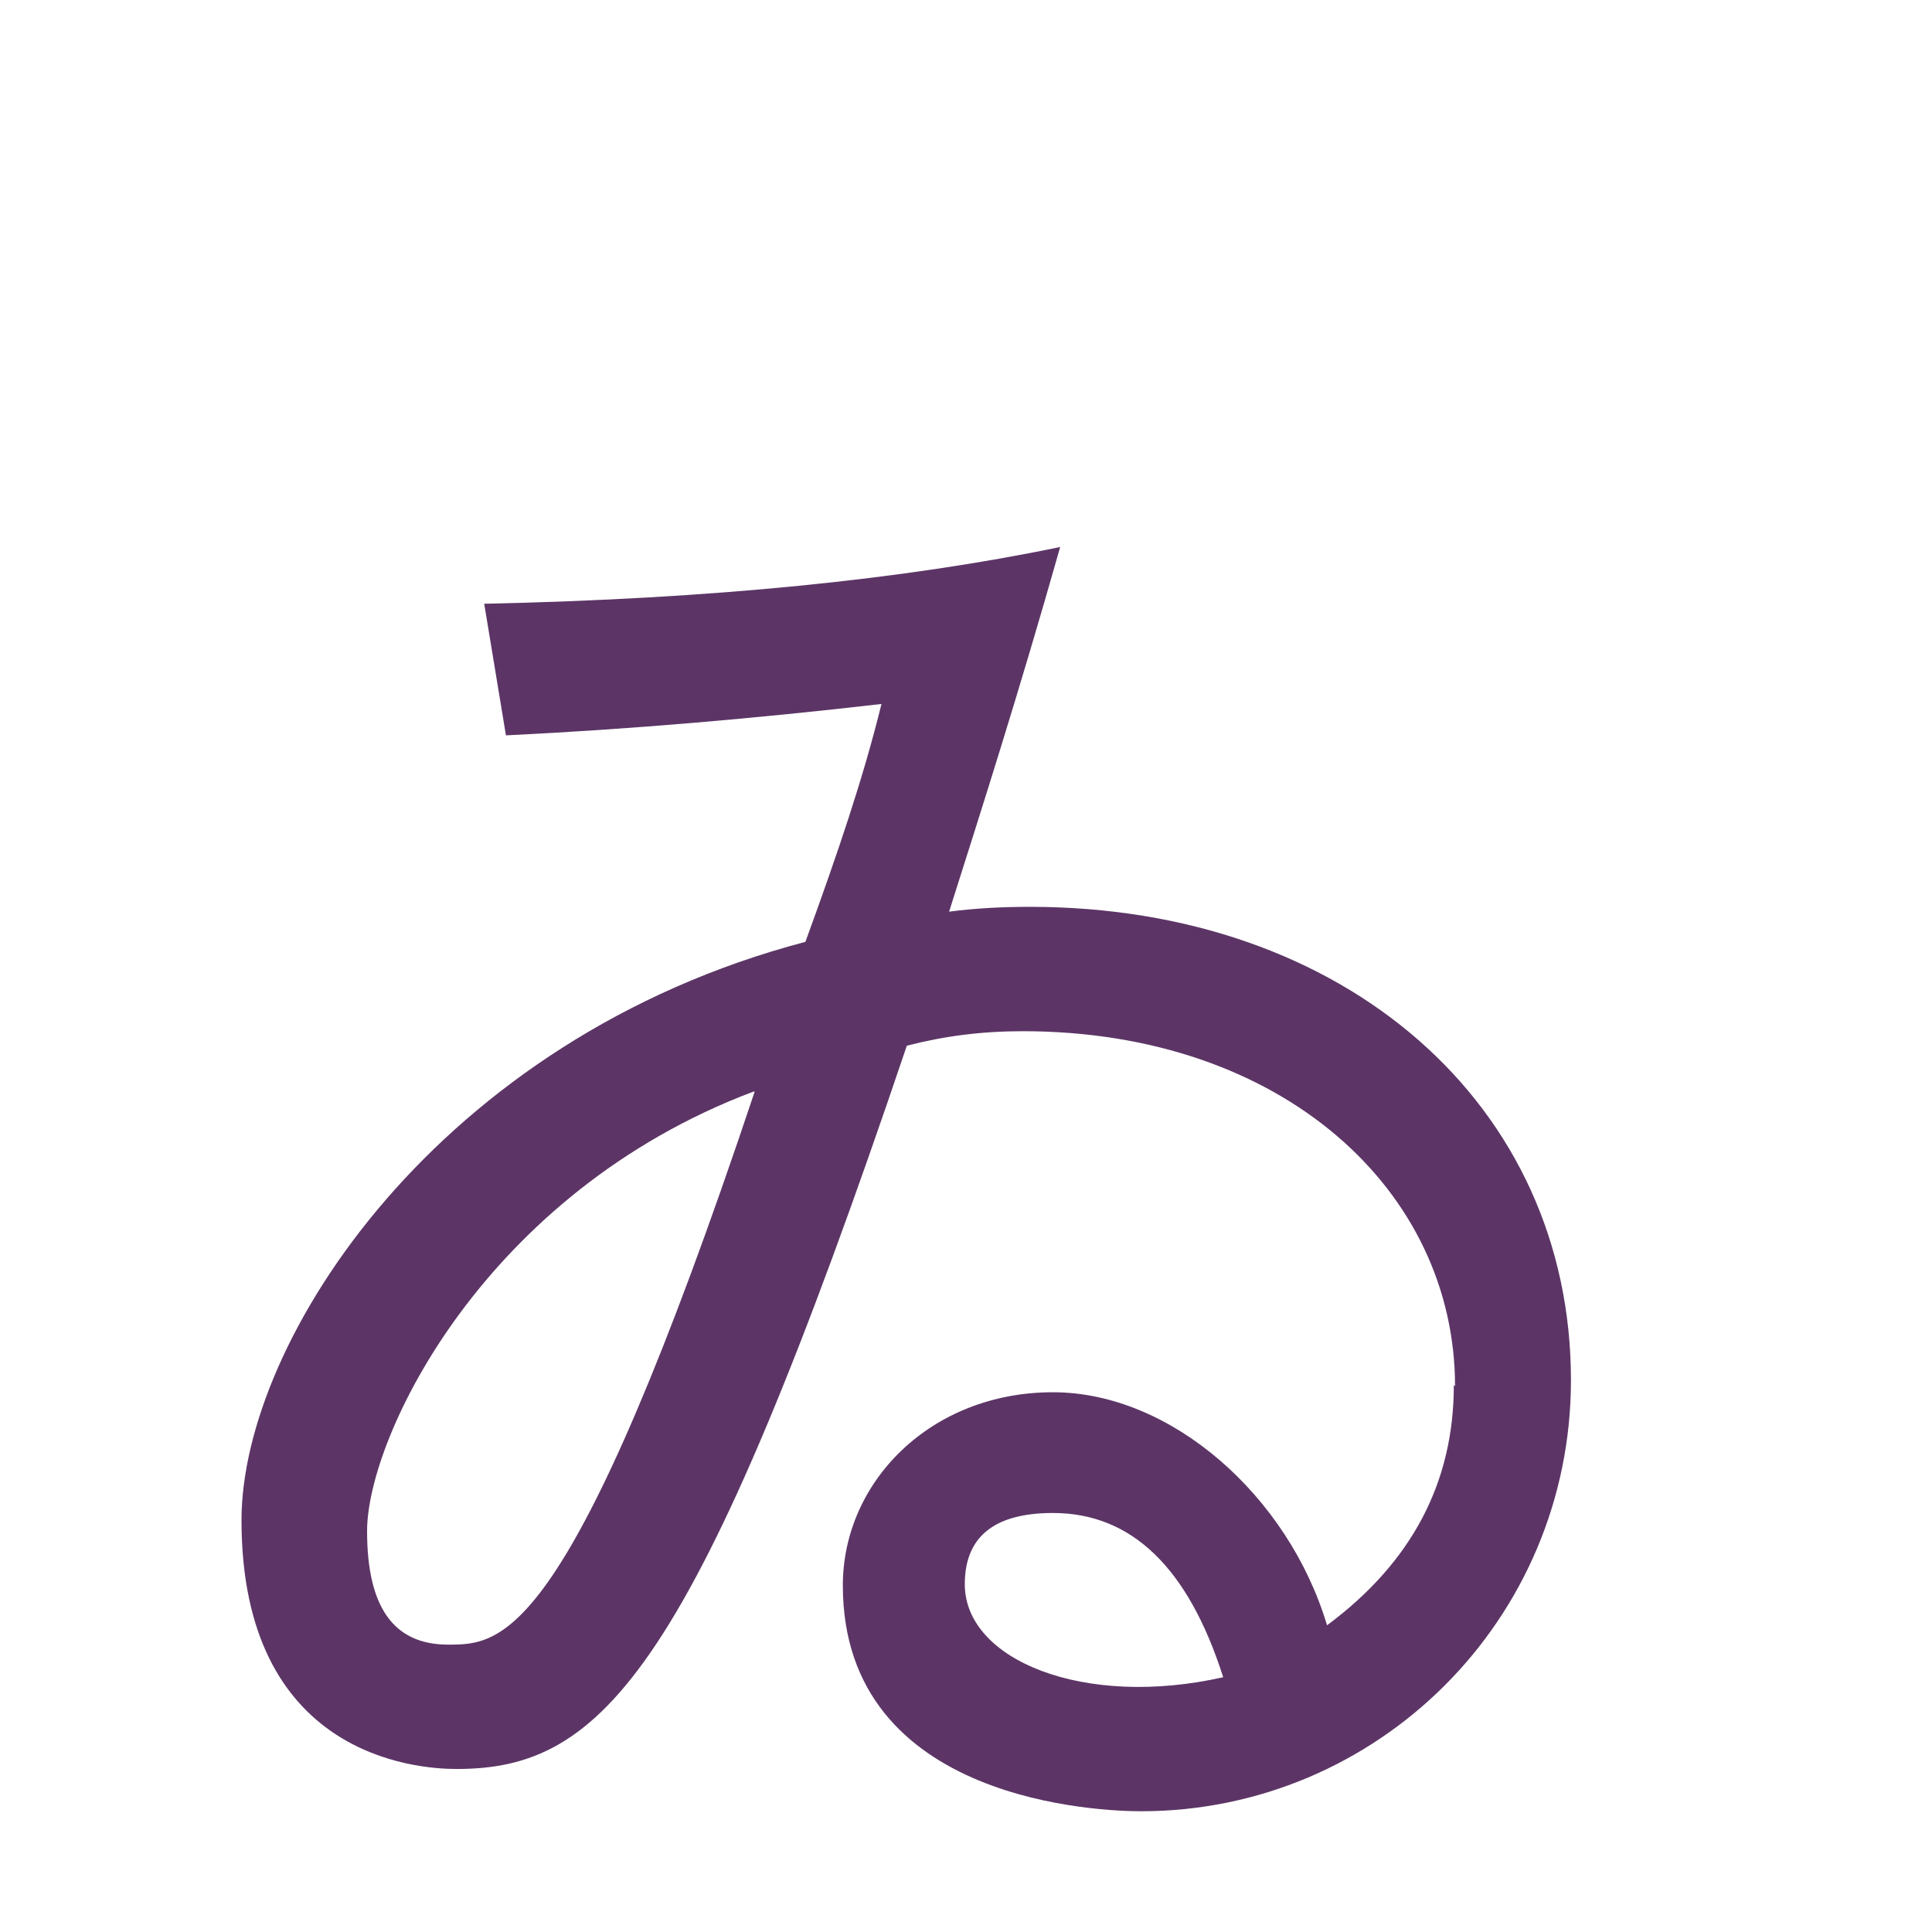
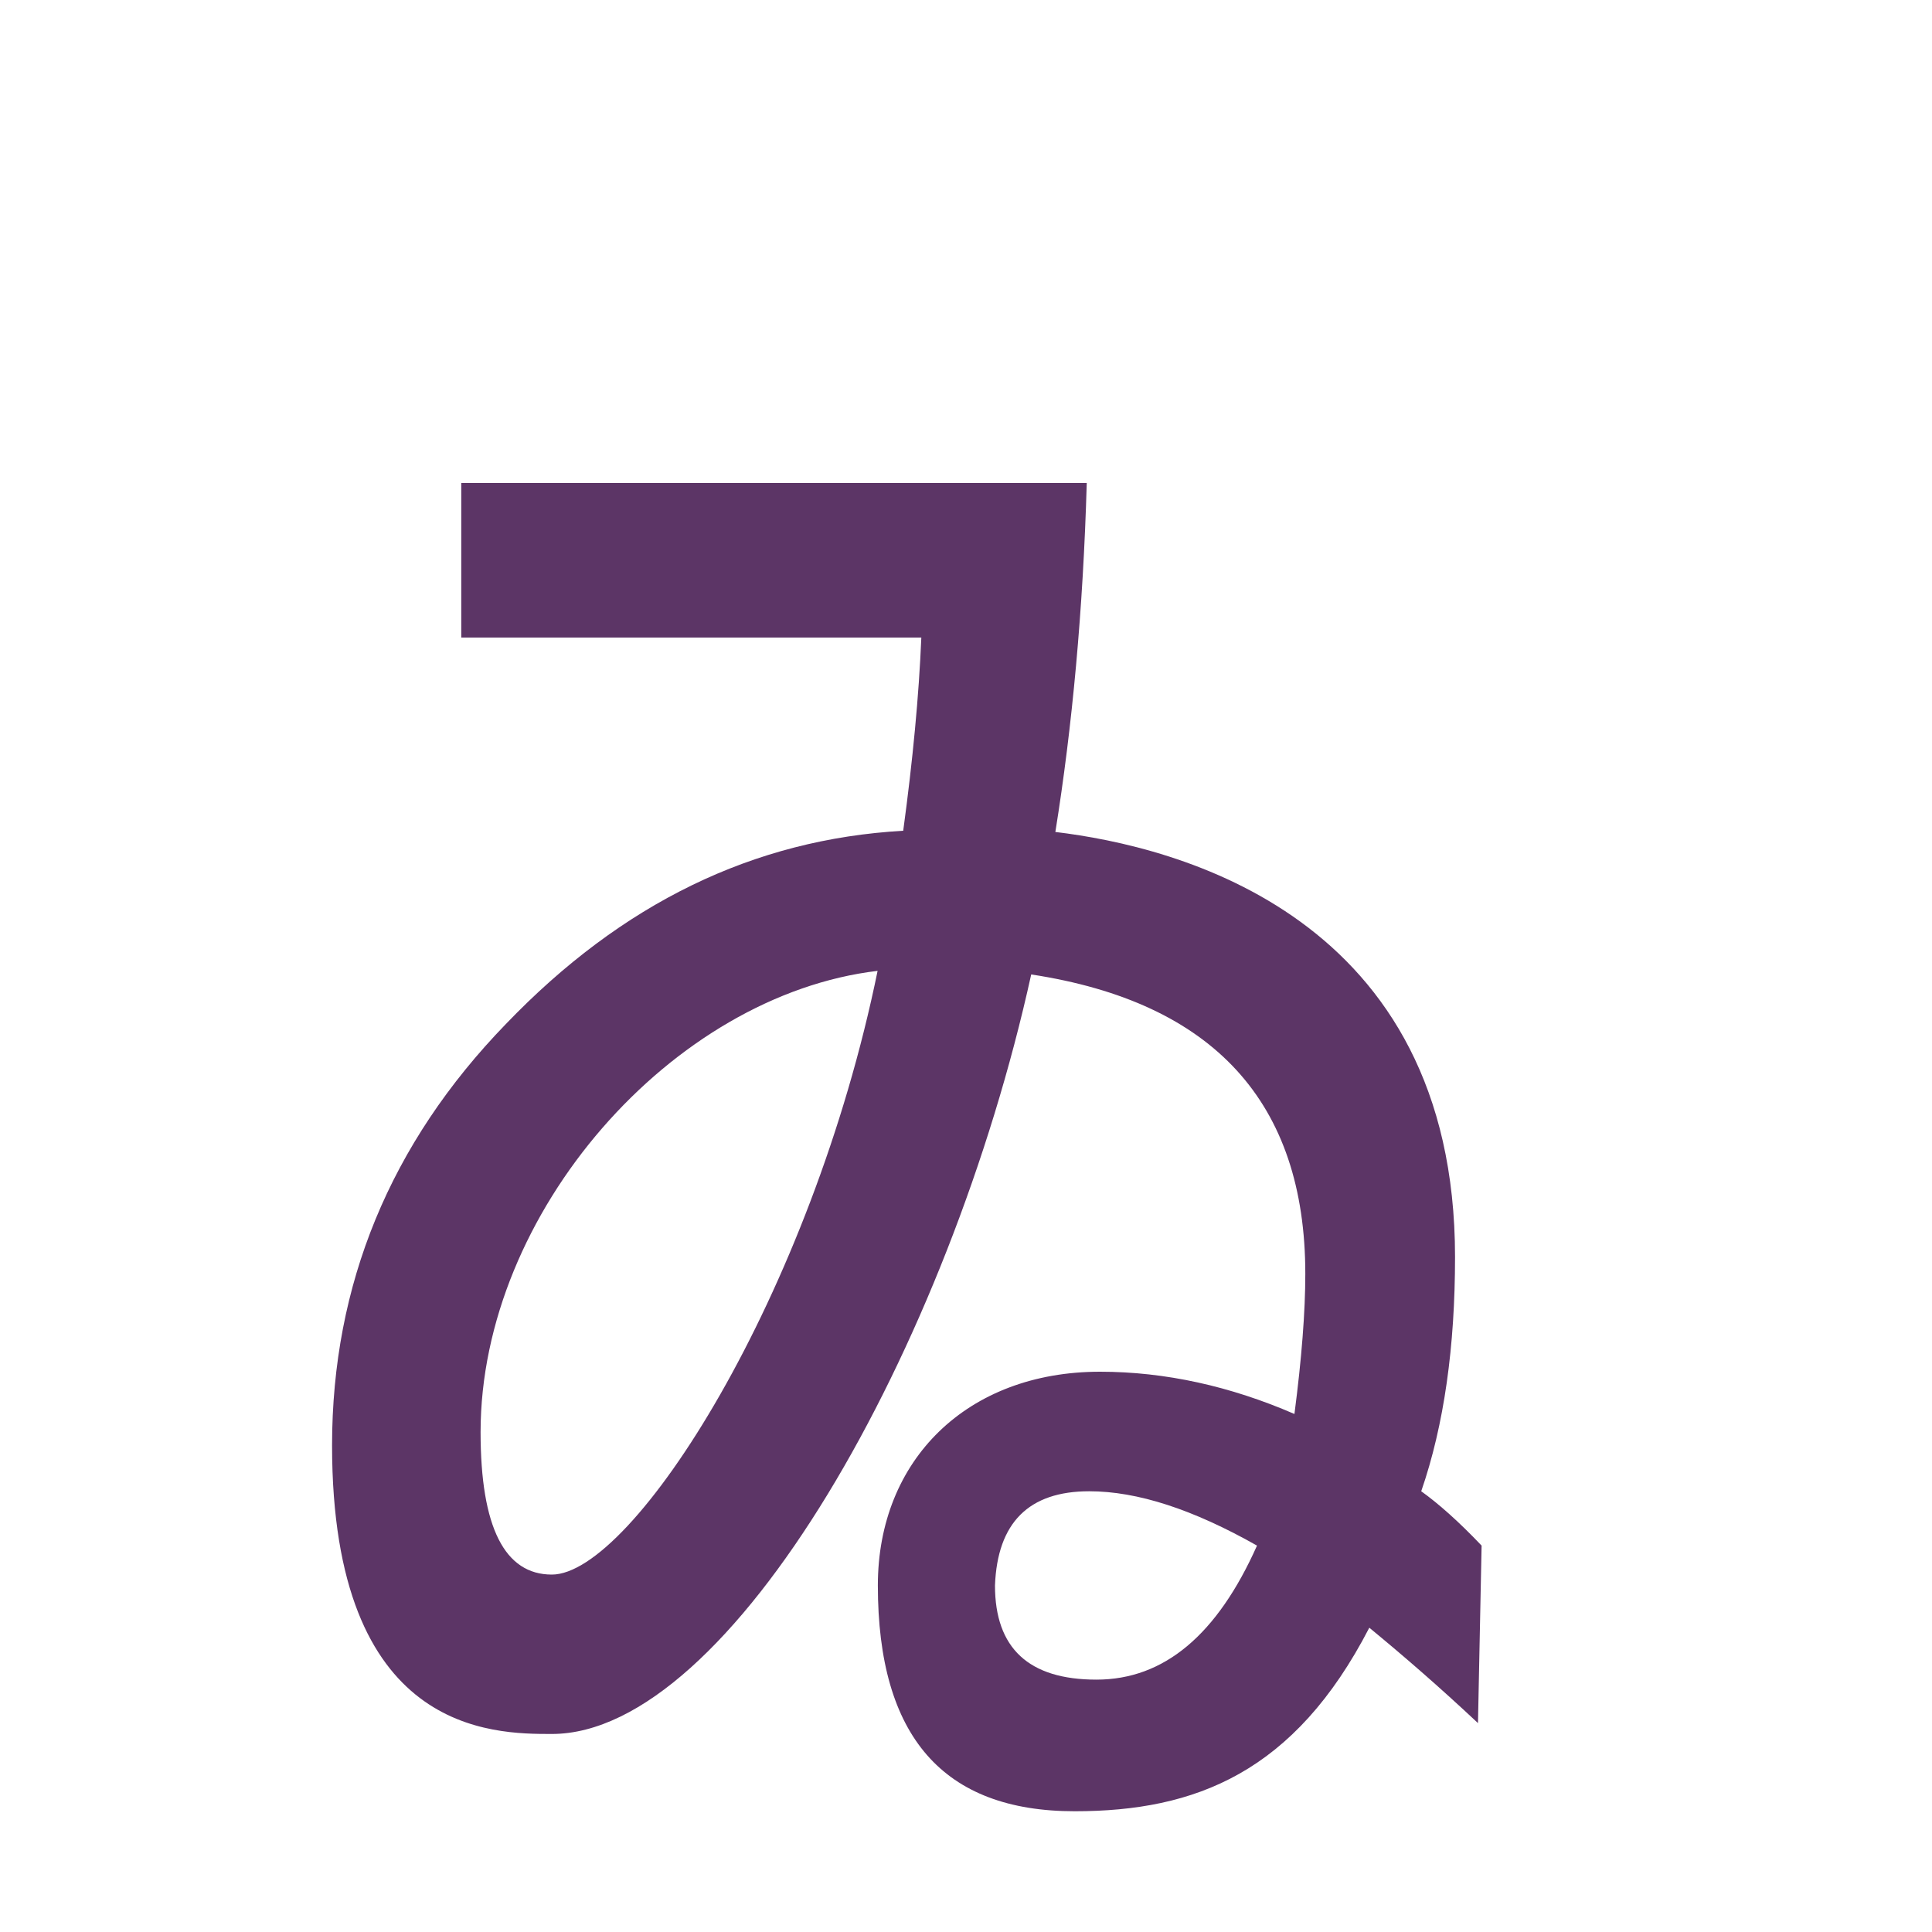
<svg xmlns="http://www.w3.org/2000/svg" height="16" viewBox="0 0 16 16" width="16">
-   <path d="m12.05 11.48c0-1.62-1.43-2.94-3.58-2.94-.34 0-.65.04-.96.12-1.76 5.21-2.52 5.99-3.73 5.99-.34 0-1.78-.11-1.78-2.06 0-1.49 1.63-3.99 4.67-4.79.27-.74.48-1.36.63-1.97-1.04.12-2.08.21-3.11.26l-.18-1.09c1.89-.04 3.47-.2 4.77-.47-.34 1.2-.65 2.17-.92 3.02.23-.03.45-.04.67-.04 2.61 0 4.48 1.64 4.48 3.92 0 1.98-1.6 3.57-3.56 3.57-.3 0-2.47-.06-2.47-1.87 0-.86.73-1.6 1.74-1.6.98 0 1.95.86 2.27 1.93.7-.52 1.05-1.18 1.05-1.99zm-5.81-2.44c-2.23.84-3.2 2.86-3.2 3.64 0 .63.22.94.67.94s1.01 0 2.54-4.58zm1.75 4.08c0 .63.99 1.03 2.14.77-.29-.91-.76-1.36-1.41-1.36-.49 0-.73.2-.73.59z" fill="#5c3566" />
+   <path d="m8.74 6.89c1 .12 3.31.69 3.31 3.52 0 .74-.09 1.39-.28 1.94.14.1.31.25.5.45l-.03 1.47c-.32-.3-.62-.56-.9-.79-.62 1.2-1.44 1.52-2.44 1.52-1.09 0-1.63-.62-1.63-1.87 0-1.04.74-1.77 1.84-1.77.54 0 1.08.12 1.61.35.06-.46.09-.85.09-1.16 0-1.42-.76-2.25-2.27-2.48-.68 3.09-2.49 6.29-3.97 6.29-.49 0-1.82 0-1.82-2.39 0-1.33.48-2.5 1.44-3.49.96-1 2.05-1.53 3.29-1.6.08-.59.13-1.12.15-1.6h-3.81v-1.28h5.18c-.03 1.05-.12 2.02-.26 2.89zm-1.47 1.15c-1.7.2-3.29 2-3.29 3.82 0 .79.2 1.18.59 1.18.67 0 2.15-2.31 2.7-5.01zm.97 5.09c0 .52.28.78.84.78s1-.37 1.33-1.11c-.53-.3-.99-.45-1.39-.45-.5 0-.76.26-.78.78z" fill="#5c3566" />
</svg>
